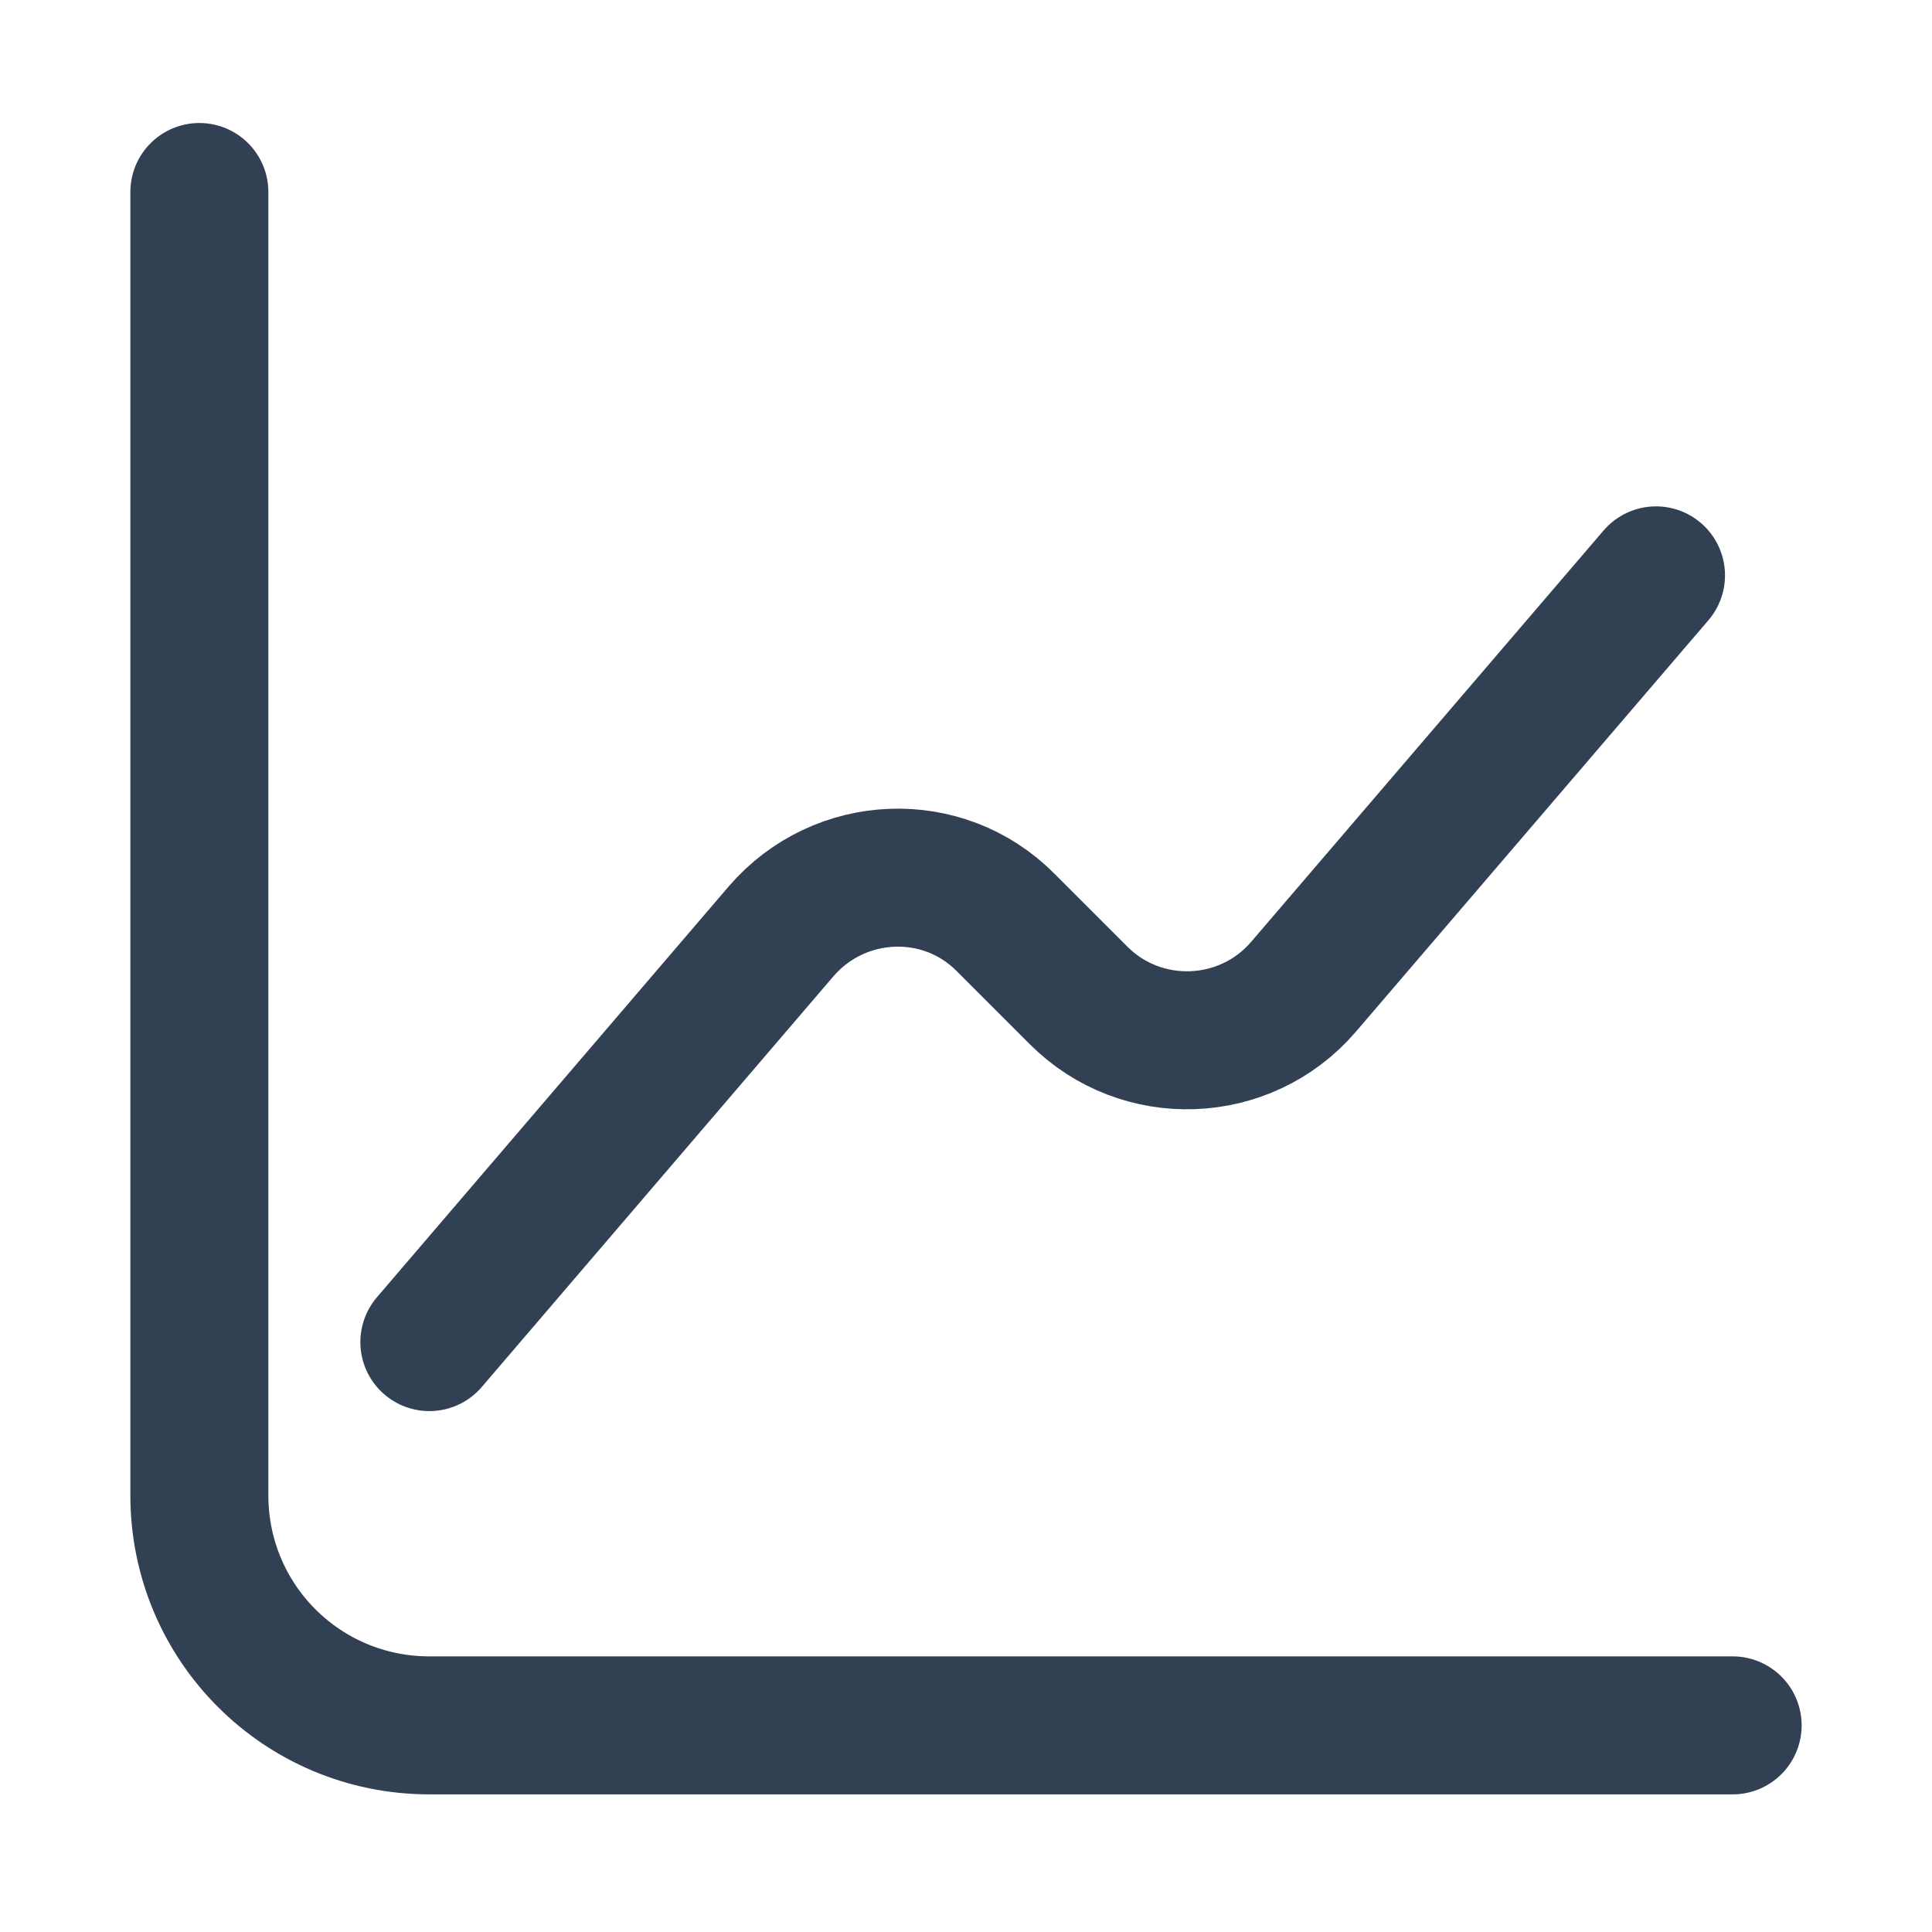
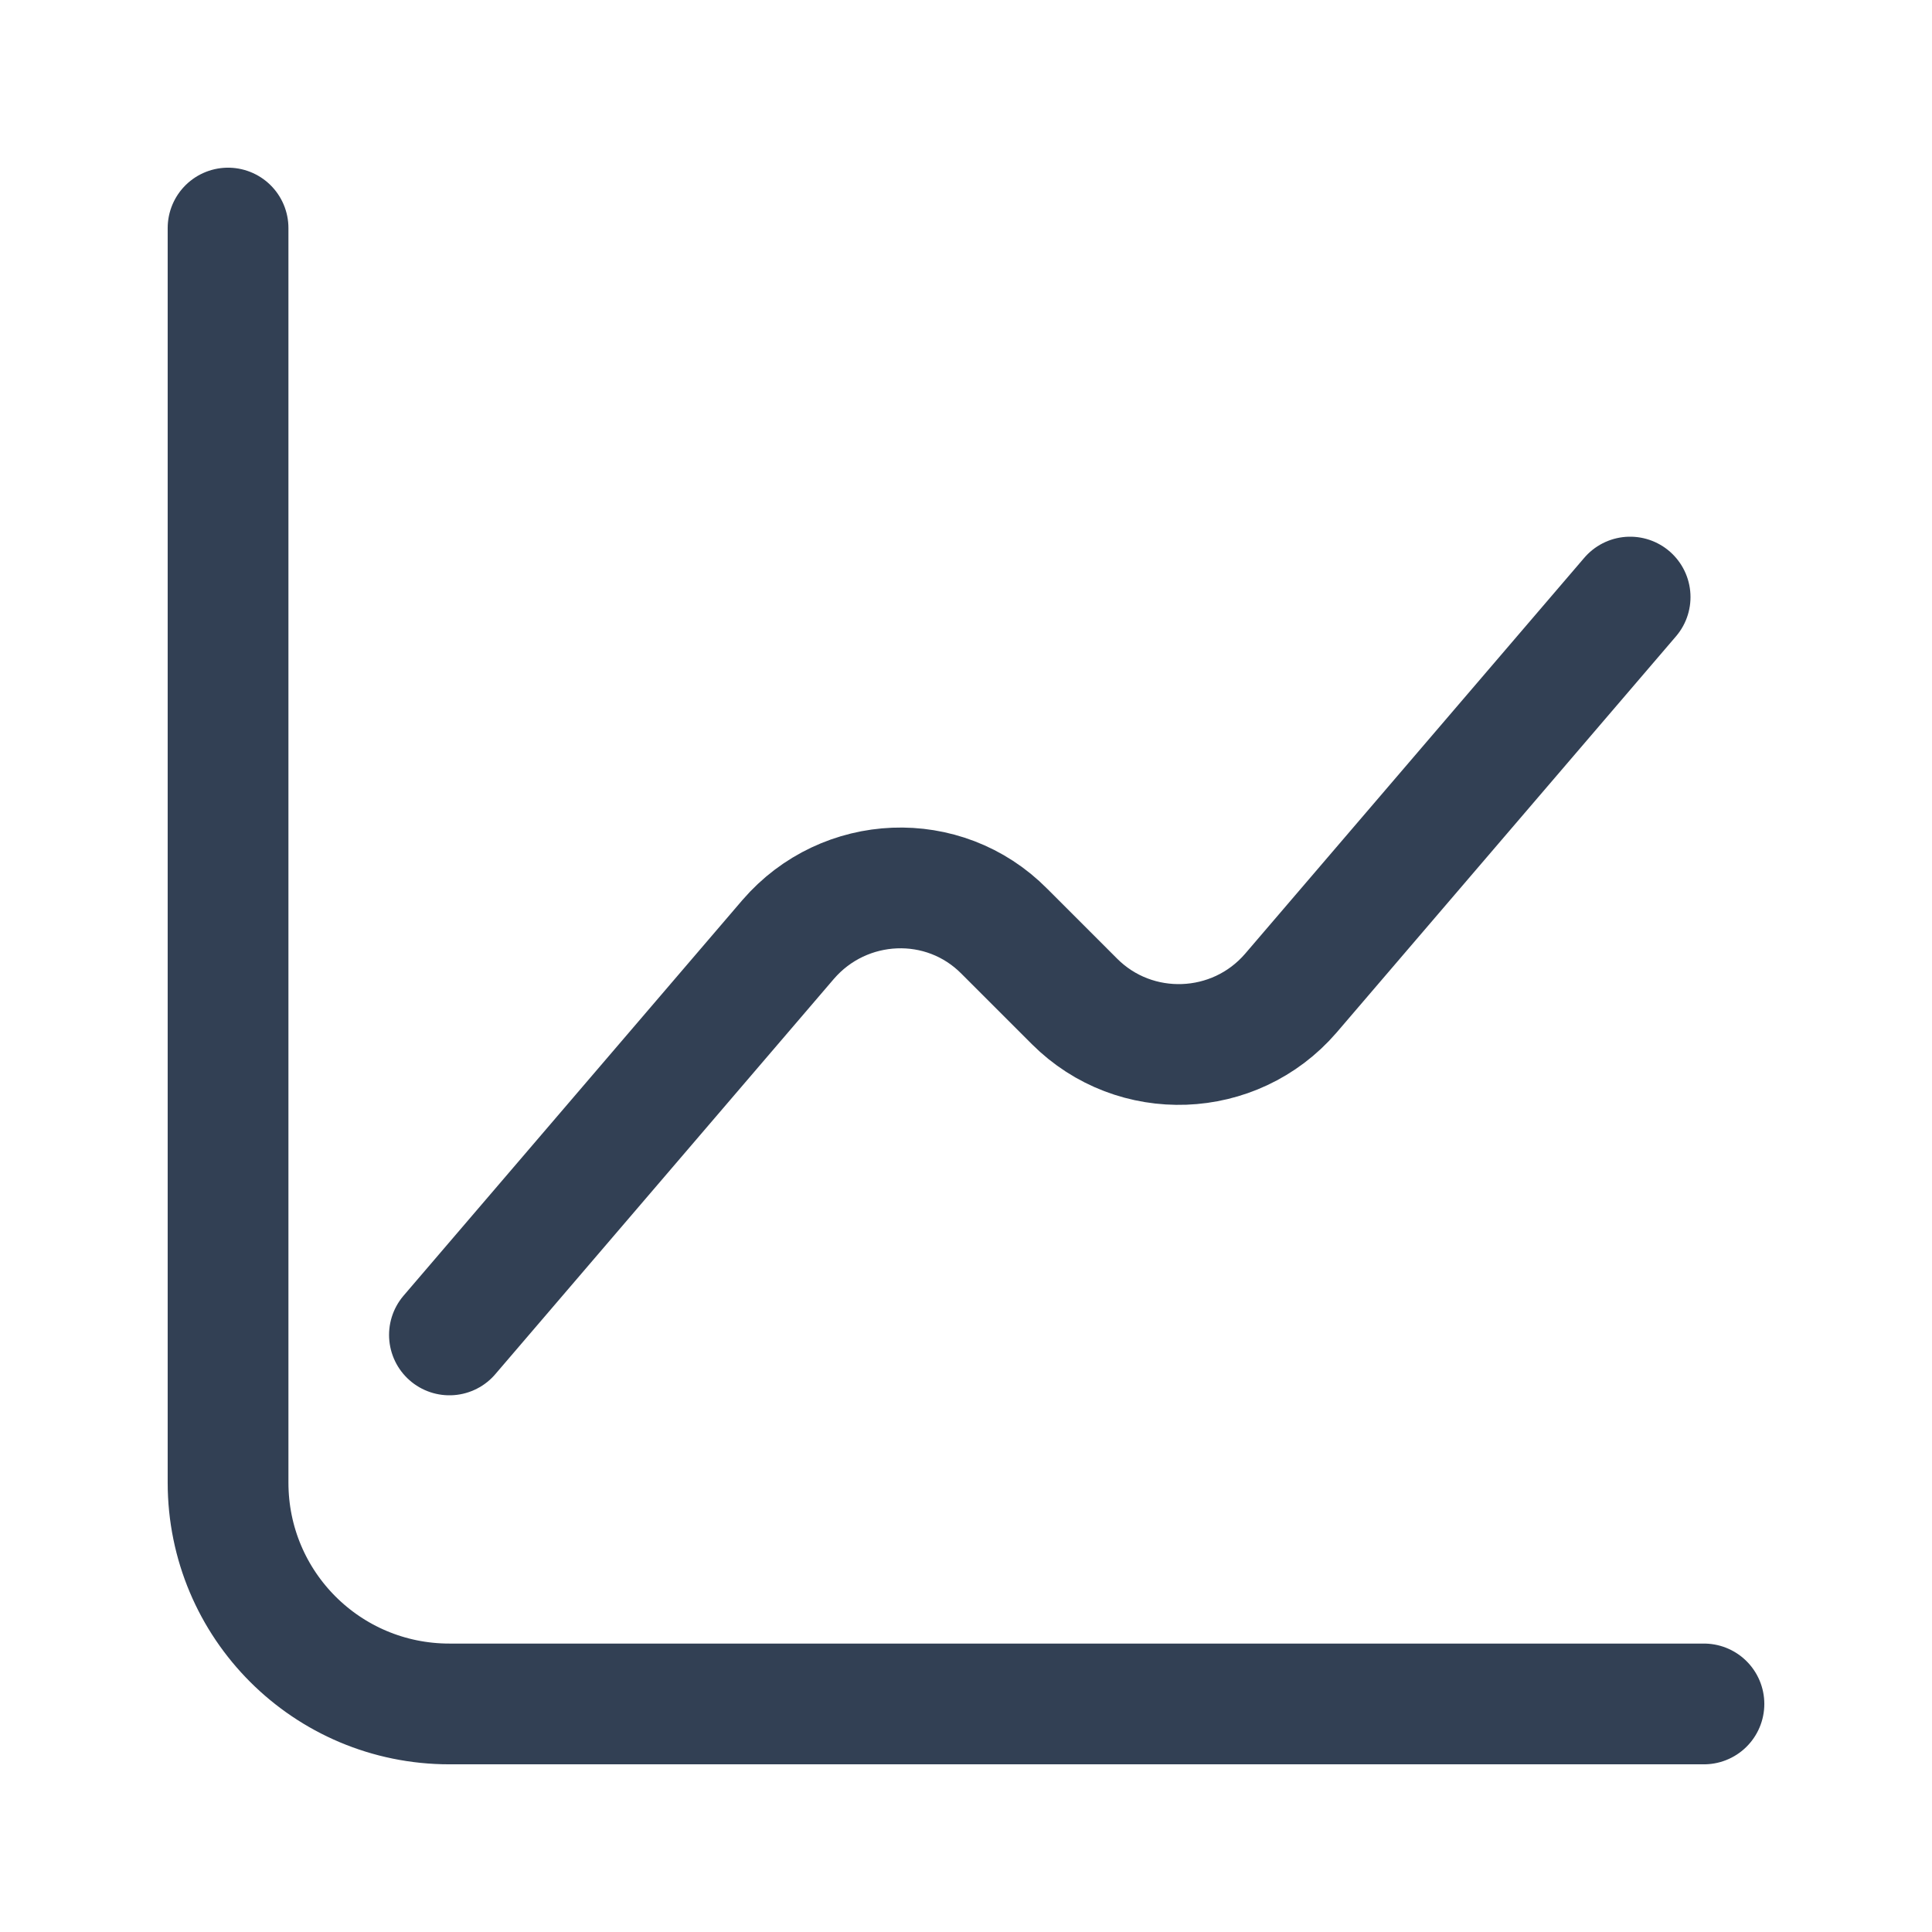
- <svg xmlns="http://www.w3.org/2000/svg" width="21" height="21" viewBox="0 0 21 21" fill="none">
-   <path d="M2.167 2.087V16.254C2.167 17.637 3.283 18.754 4.667 18.754H18.833" stroke="#324054" stroke-width="1.5" stroke-miterlimit="10" stroke-linecap="round" stroke-linejoin="round" />
-   <path d="M4.667 14.588L8.492 10.121C9.125 9.388 10.25 9.338 10.933 10.029L11.725 10.821C12.408 11.504 13.533 11.463 14.166 10.729L18 6.254" stroke="#324054" stroke-width="1.5" stroke-miterlimit="10" stroke-linecap="round" stroke-linejoin="round" />
+ <svg xmlns="http://www.w3.org/2000/svg" width="24" height="24" viewBox="0 0 24 24" fill="none">
+   <path d="M2.833 2.833V18.417C2.833 19.939 4.062 21.167 5.583 21.167H21.167" stroke="#324054" stroke-width="1.5" stroke-miterlimit="10" stroke-linecap="round" stroke-linejoin="round" />
+   <path d="M5.583 16.583L9.791 11.67C10.488 10.863 11.725 10.808 12.477 11.569L13.348 12.44C14.099 13.191 15.337 13.146 16.034 12.339L20.25 7.417" stroke="#324054" stroke-width="1.5" stroke-miterlimit="10" stroke-linecap="round" stroke-linejoin="round" />
</svg>
